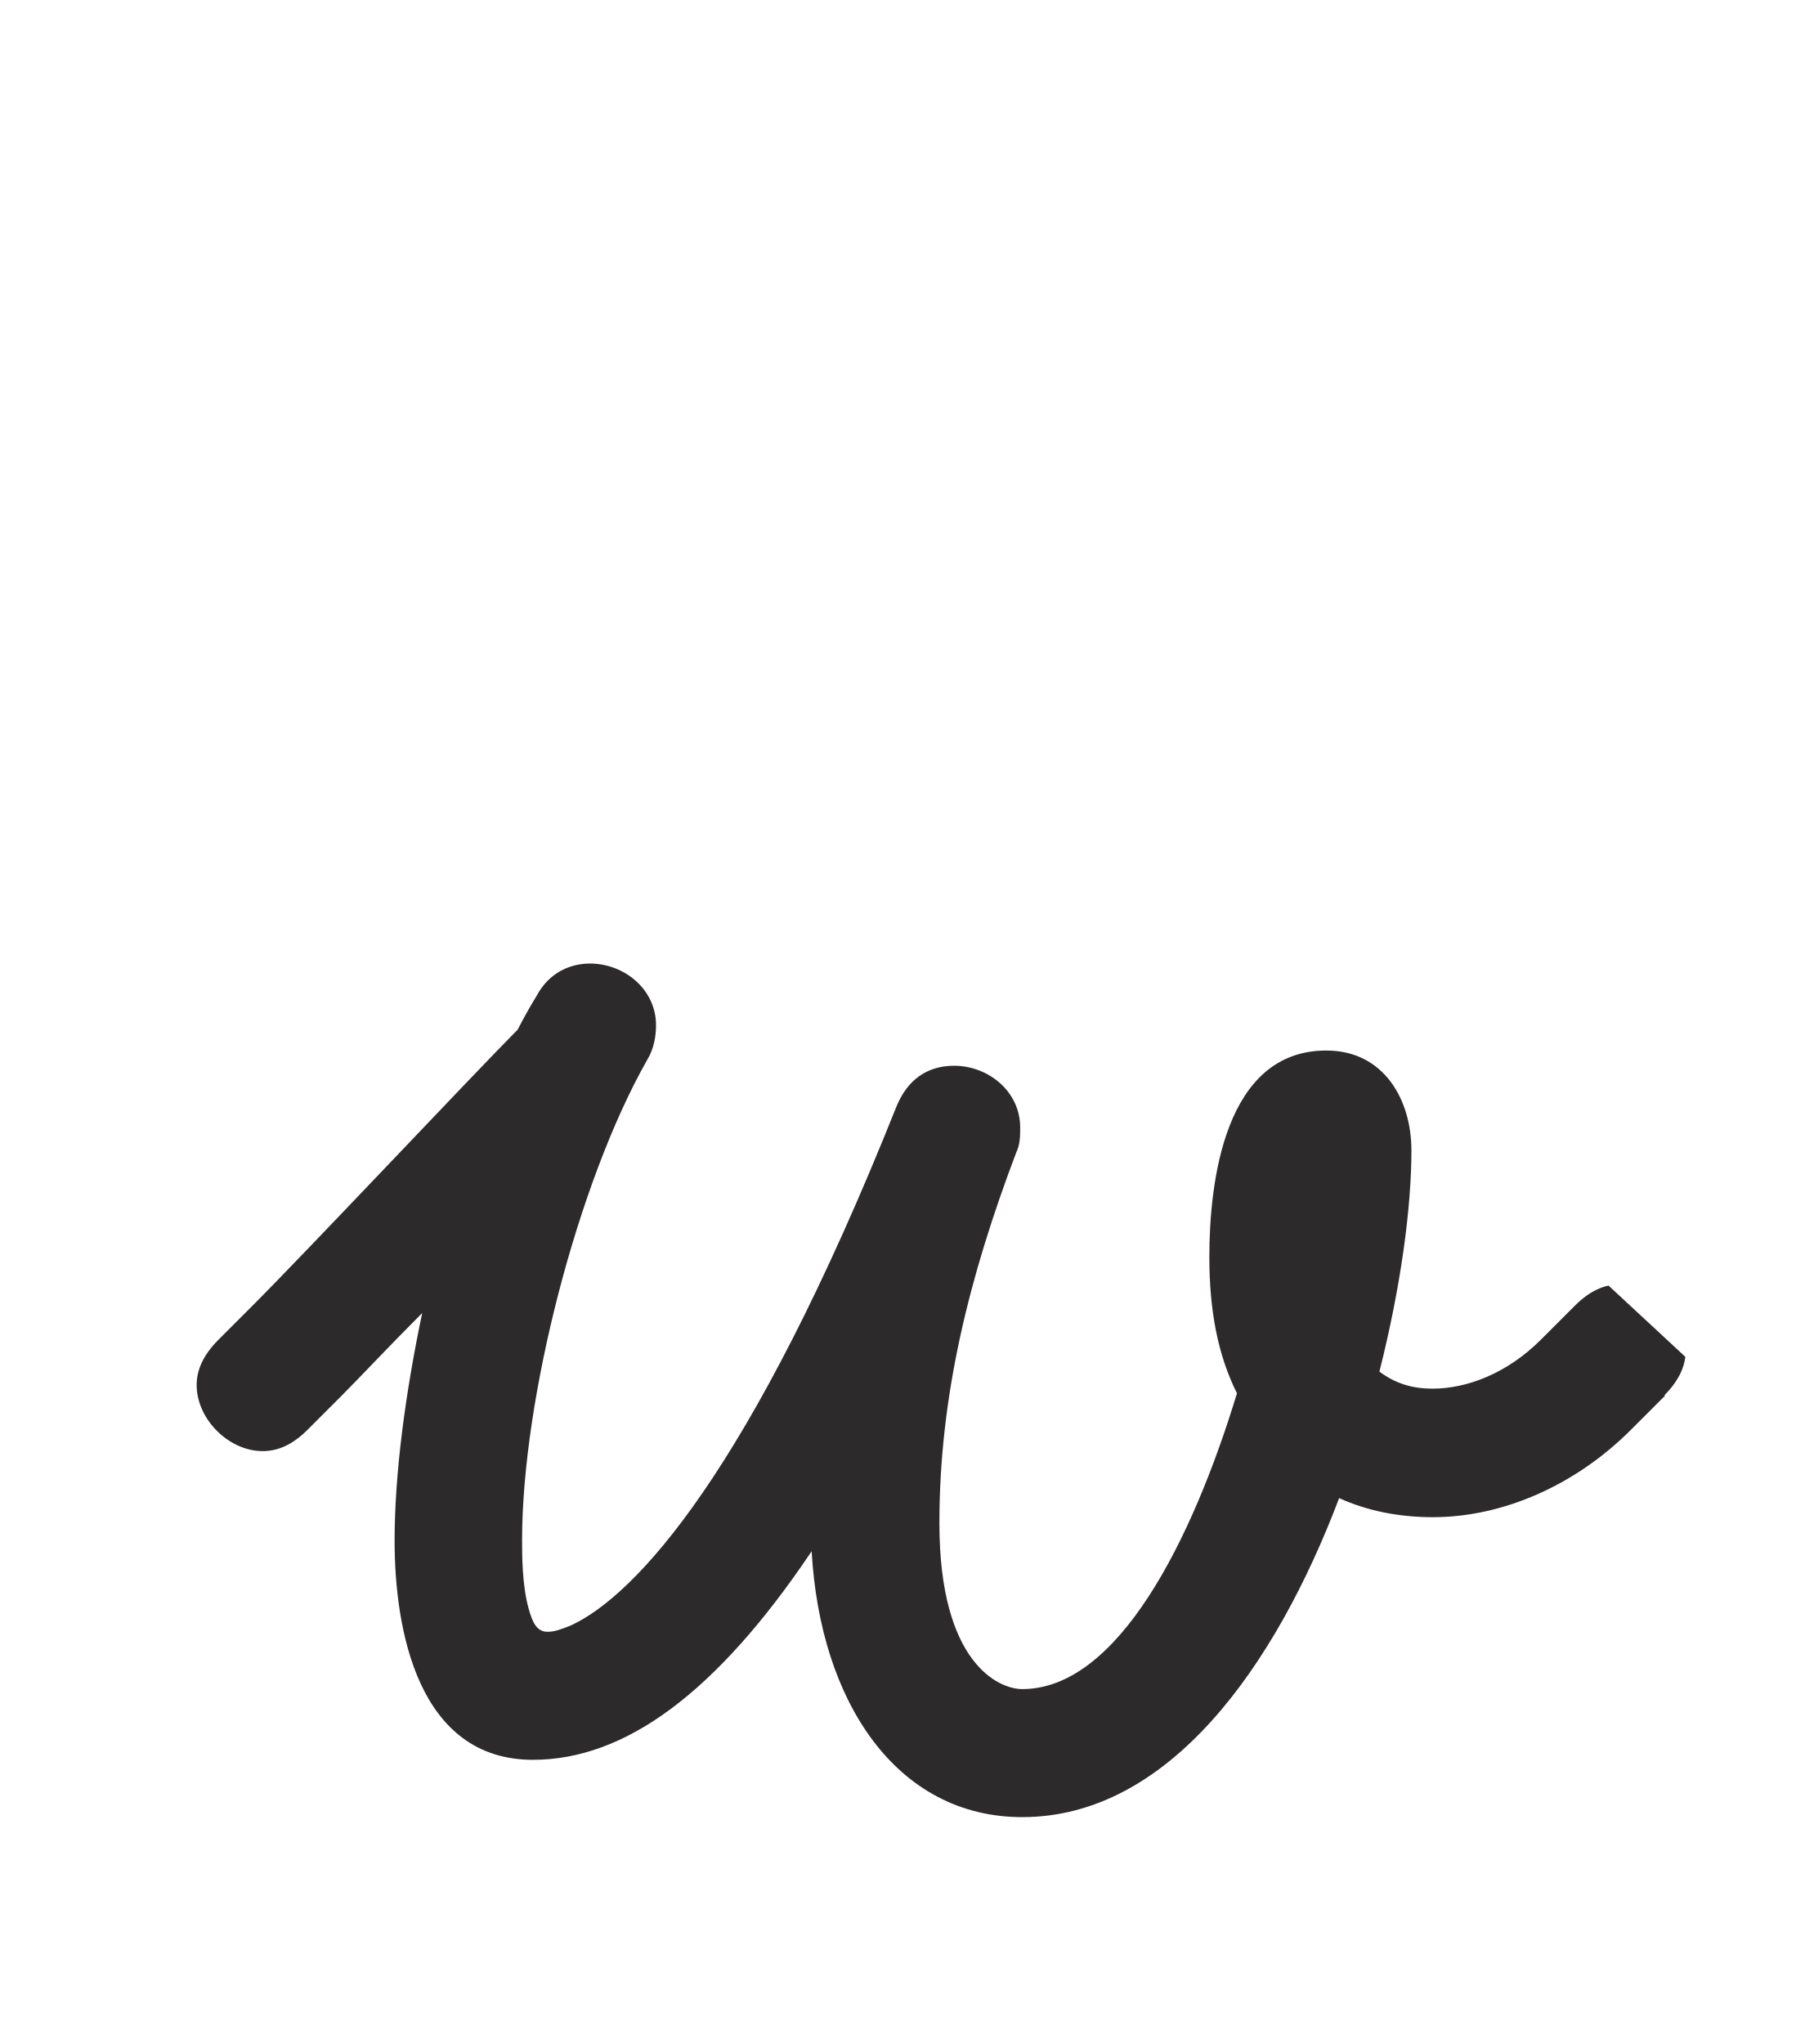
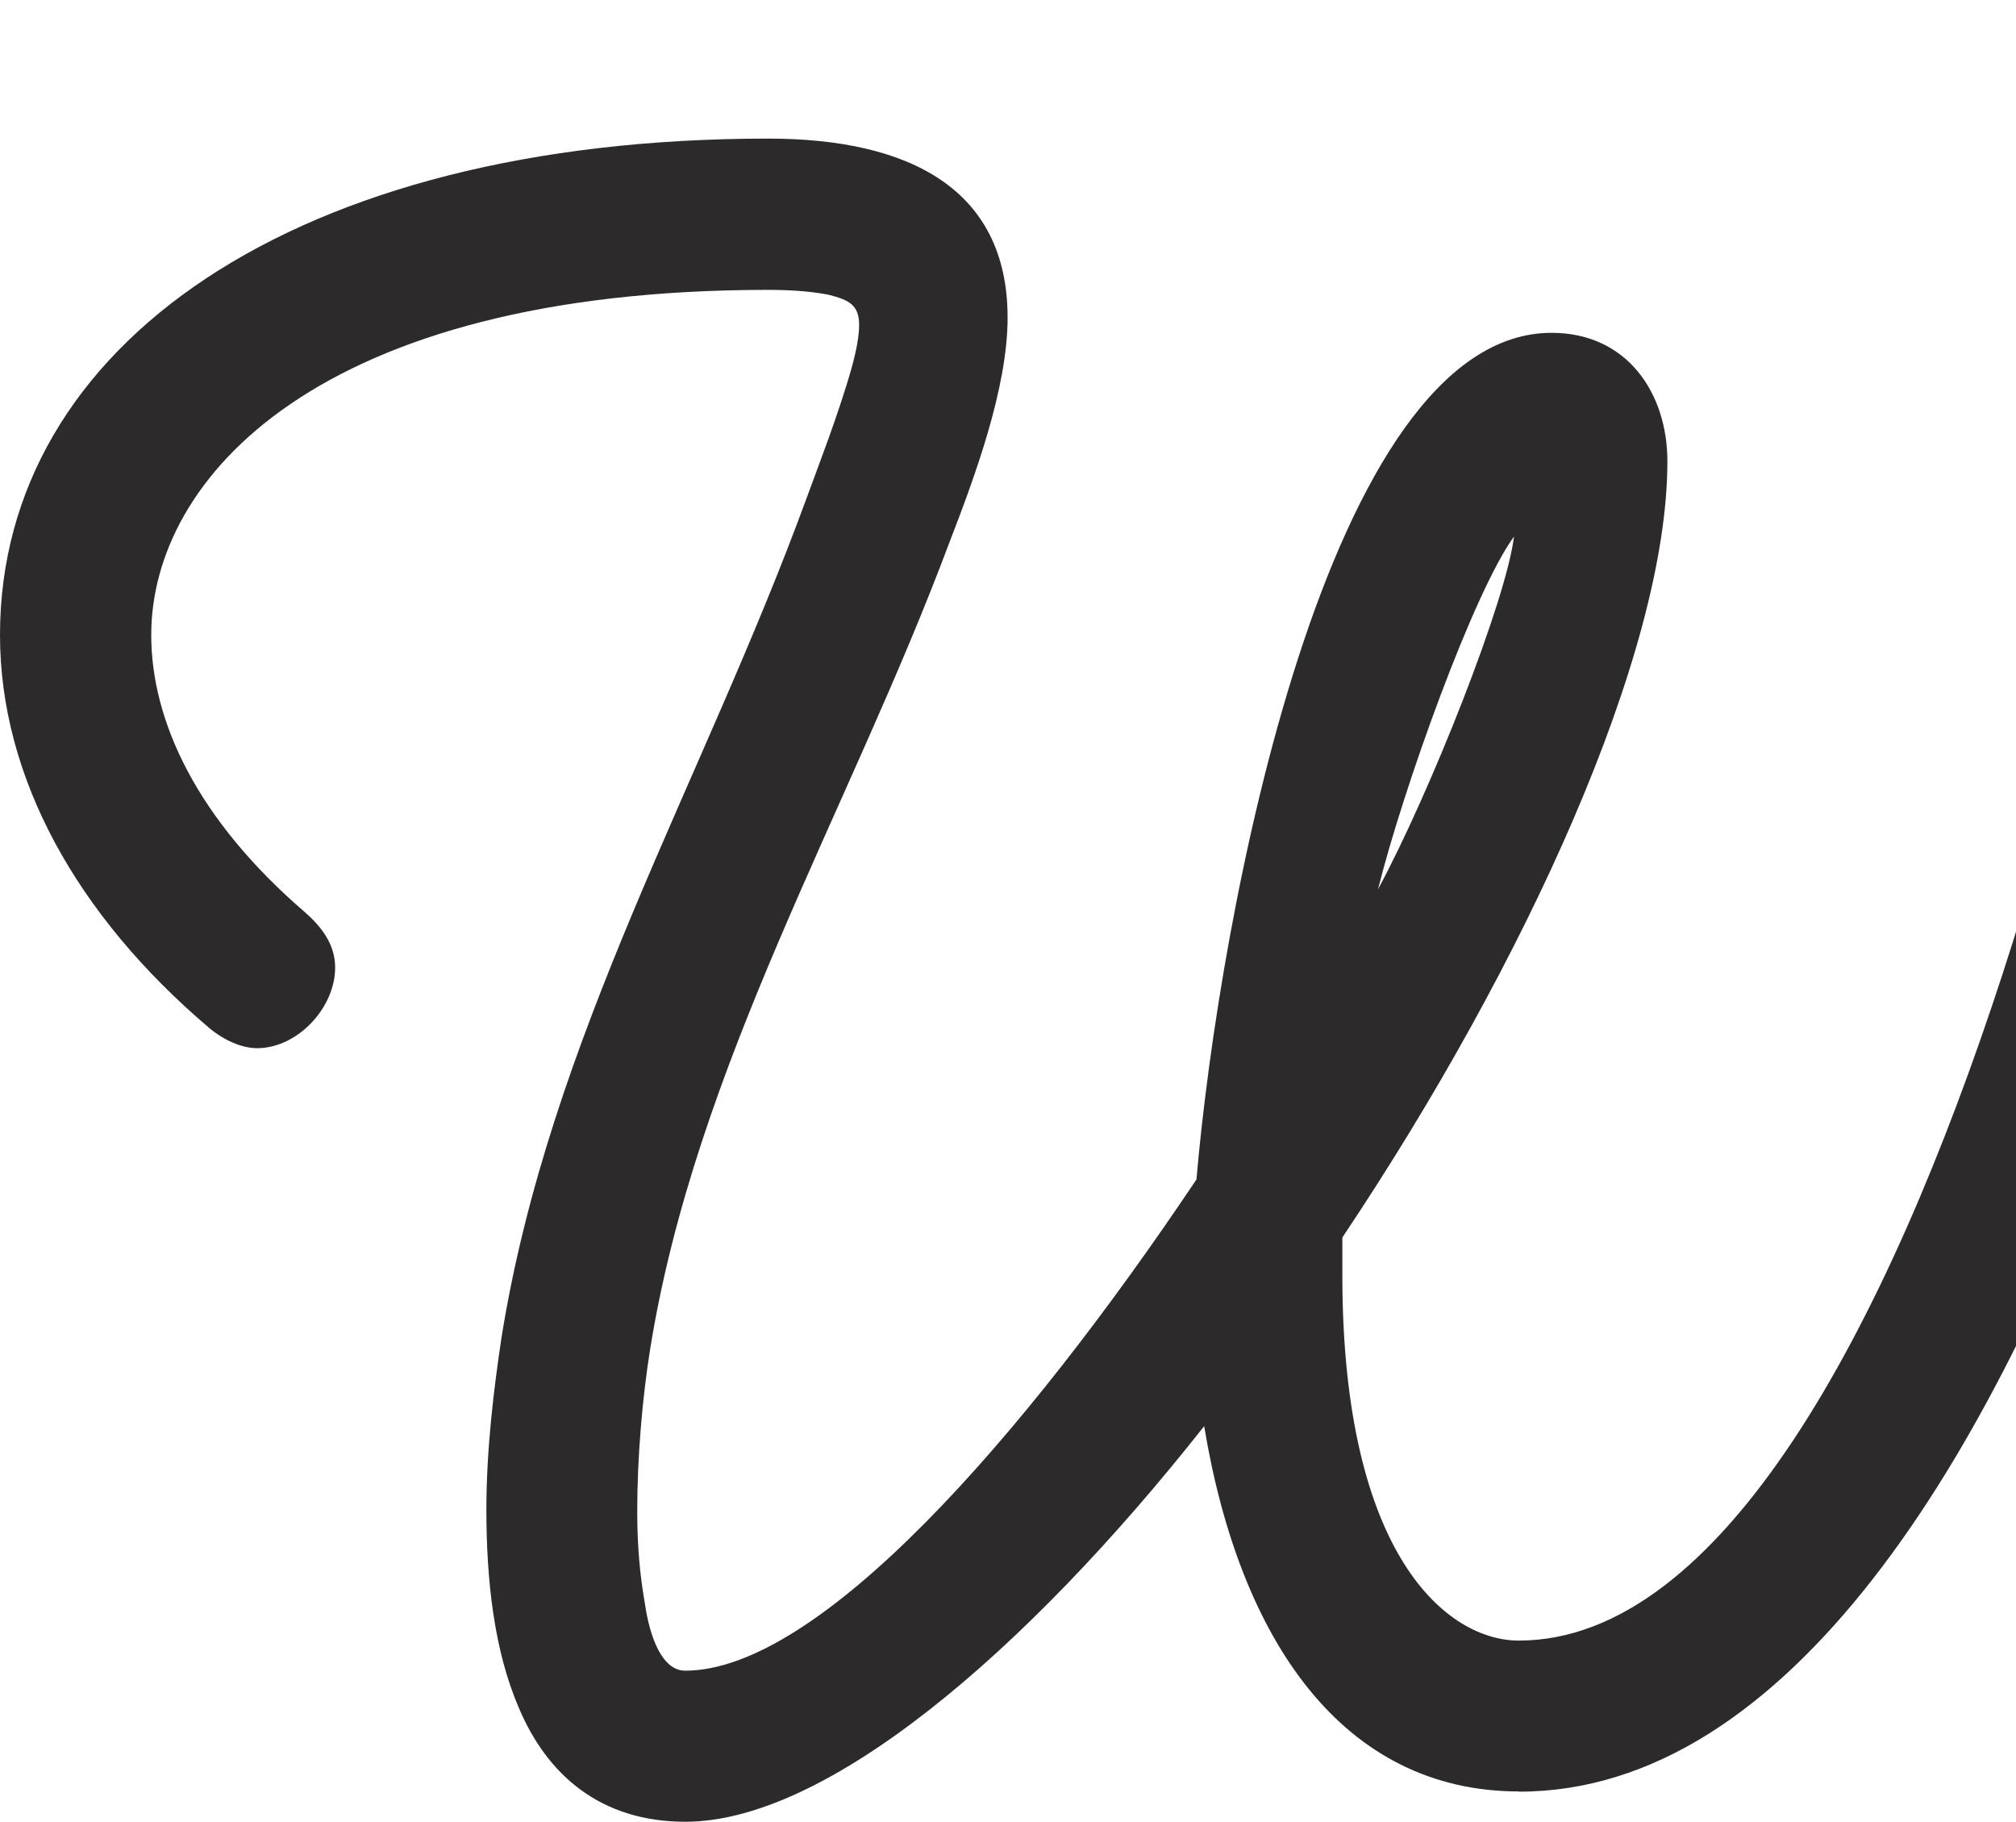
- <svg xmlns="http://www.w3.org/2000/svg" id="b" data-name="Layer 2" viewBox="0 0 69.92 79.19">
+ <svg xmlns="http://www.w3.org/2000/svg" id="b" data-name="Layer 2" viewBox="0 0 101.84 92.01">
  <defs>
    <style>
      .f, .g {
        fill: none;
      }

      .h {
        clip-path: url(#e);
      }

      .g {
        stroke: #2d2a2b;
        stroke-miterlimit: 10;
-         stroke-width: 17px;
+         stroke-width: 32px;
      }
    </style>
    <clipPath id="e">
-       <path class="f" d="M64.51,54.08l-1.32,1.32c-2.14,2.14-4.95,3.38-7.67,3.38-1.32,0-2.56-.25-3.63-.74-2.47,6.51-6.59,12.36-12.28,12.36-4.86,0-7.83-4.45-8.16-10.3-3.71,5.52-7.25,8.08-10.8,8.08-4.45,0-5.36-5.03-5.36-8.49,0-2.56.41-5.69,1.07-8.82-1.32,1.32-2.39,2.47-3.13,3.21l-1.32,1.32c-.58.58-1.15.82-1.73.82-1.32,0-2.56-1.24-2.56-2.56,0-.58.25-1.15.82-1.73l1.32-1.32c2.14-2.14,8.57-8.98,10.3-10.72.25-.49.49-.91.74-1.32.49-.91,1.32-1.24,2.06-1.24,1.32,0,2.56.99,2.56,2.39,0,.41-.08.91-.33,1.32-2.72,4.78-4.86,13.19-4.86,18.63,0,.58,0,1.73.25,2.64.16.58.33.91.74.91.25,0,.49-.08.91-.25,2.47-1.15,6.92-5.85,12.61-20.11.41-.99,1.15-1.57,2.23-1.57,1.32,0,2.56.99,2.56,2.39,0,.33,0,.66-.16.99-1.81,4.78-2.97,9.4-2.97,14.34,0,5.44,2.31,6.43,3.21,6.43,3.71,0,6.59-5.77,8.32-11.46-.74-1.48-1.07-3.21-1.07-5.28,0-2.88.58-8,4.53-8,2.23,0,3.3,1.9,3.3,3.87,0,2.23-.41,5.28-1.24,8.57.66.49,1.32.66,2.06.66,1.32,0,2.88-.58,4.2-1.9l1.32-1.32c.58-.58,1.15-.82,1.73-.82,1.32,0,2.56,1.24,2.56,2.56,0,.58-.25,1.15-.82,1.73Z" />
+       <path class="f" d="M76.74,90.48c-8.91,0-14.12-7.64-15.91-18.45-9.04,11.45-19.09,19.98-26.21,19.98-4.33,0-7-2.42-8.4-5.73-1.27-2.93-1.65-6.49-1.65-10.05,0-3.05.38-6.11.76-8.65,2.42-15.14,10.18-28.12,15.4-42.38.51-1.4,1.65-4.33,2.29-6.62.25-.89.38-1.65.38-2.16,0-1.02-.51-1.27-1.53-1.53-.64-.13-1.65-.25-3.05-.25-22.78,0-31.18,9.54-31.18,17.43,0,4.33,2.29,9.29,7.76,14,1.02.89,1.53,1.78,1.53,2.8,0,2.04-1.91,4.07-3.94,4.07-.76,0-1.65-.38-2.42-1.02C3.82,46.19,0,39.2,0,32.07,0,17.43,14.89,7,38.81,7c7.13,0,12.09,2.55,12.09,9.04,0,3.56-1.65,8.02-2.93,11.33-5.09,13.62-12.85,26.47-15.14,40.85-.38,2.42-.64,5.34-.64,8.14,0,1.65.13,3.18.38,4.58.25,1.78.89,3.44,2.04,3.44,6.74,0,17.05-11.71,25.83-24.81,1.15-13.36,6.62-42.76,17.94-42.76,3.82,0,5.85,3.05,5.85,6.49,0,9.67-7.13,25.32-16.42,39.2v1.91c0,14.25,5.35,18.45,8.91,18.45,20.49,0,33.47-63.25,33.47-79.03,0-2.55,1.91-3.82,3.82-3.82s3.82,1.27,3.82,3.82c0,20.11-14,86.66-41.1,86.66ZM69.61,44.92c2.67-4.96,6.49-14.63,6.87-17.82-2.04,2.8-5.6,12.73-6.87,17.82Z" />
    </clipPath>
  </defs>
  <g id="c" data-name="Layer 1">
-     <g id="d" data-name="w">
+     <g id="d" data-name="W-U">
      <g class="h">
-         <path class="g" d="M6.04,56.63c6.01-6.06,12.02-12.13,18.03-18.19-3.6,8.22-5.7,17.1-6.16,26.07-.09,1.85.13,4.12,1.82,4.86,2.24.99,4.29-1.66,5.33-3.88,3.41-7.33,6.83-14.67,10.24-22,1.37,8.77,1.56,17.72.55,26.54,3.79,2.41,8.12-2.2,10.13-6.23,3.16-6.35,5.93-12.88,8.29-19.56-4.3-.33-5.72,6.85-2.18,9.31s8.66.69,11.6-2.48" />
+         <path class="g" d="M16.94,54.28c-4.33-4.12-8.76-8.36-11.36-13.75s-3.04-12.23.48-17.06c2.25-3.09,5.76-4.97,9.17-6.7,2.58-1.31,5.17-2.6,7.78-3.86,3.64-1.76,7.42-3.51,11.45-3.71s8.44,1.51,10.25,5.12c1.24,2.46,1.12,5.36.82,8.09-.91,8.35-3.19,16.54-6.72,24.15-5.28,11.36-10.64,23.04-11.5,35.53-.15,2.16-.1,4.52,1.25,6.21,2.47,3.11,7.39,2.06,11.01.43,26.17-11.84,43.58-40.73,41.83-69.4-4.66-1.58-9.86,1.68-12.14,6.05-2.28,4.36-2.38,9.5-2.43,14.43-.1,9.61-.19,19.22-.29,28.83-.06,5.99.18,12.73,4.55,16.83,2.23,2.1,5.73-.34,7.69-2.69,10.42-12.46,19.33-26.19,26.48-40.78,6.93-14.15,12.15-31.06,5.49-45.34-1.18,2.19-2.35,4.38-3.53,6.57" />
      </g>
    </g>
  </g>
</svg>
